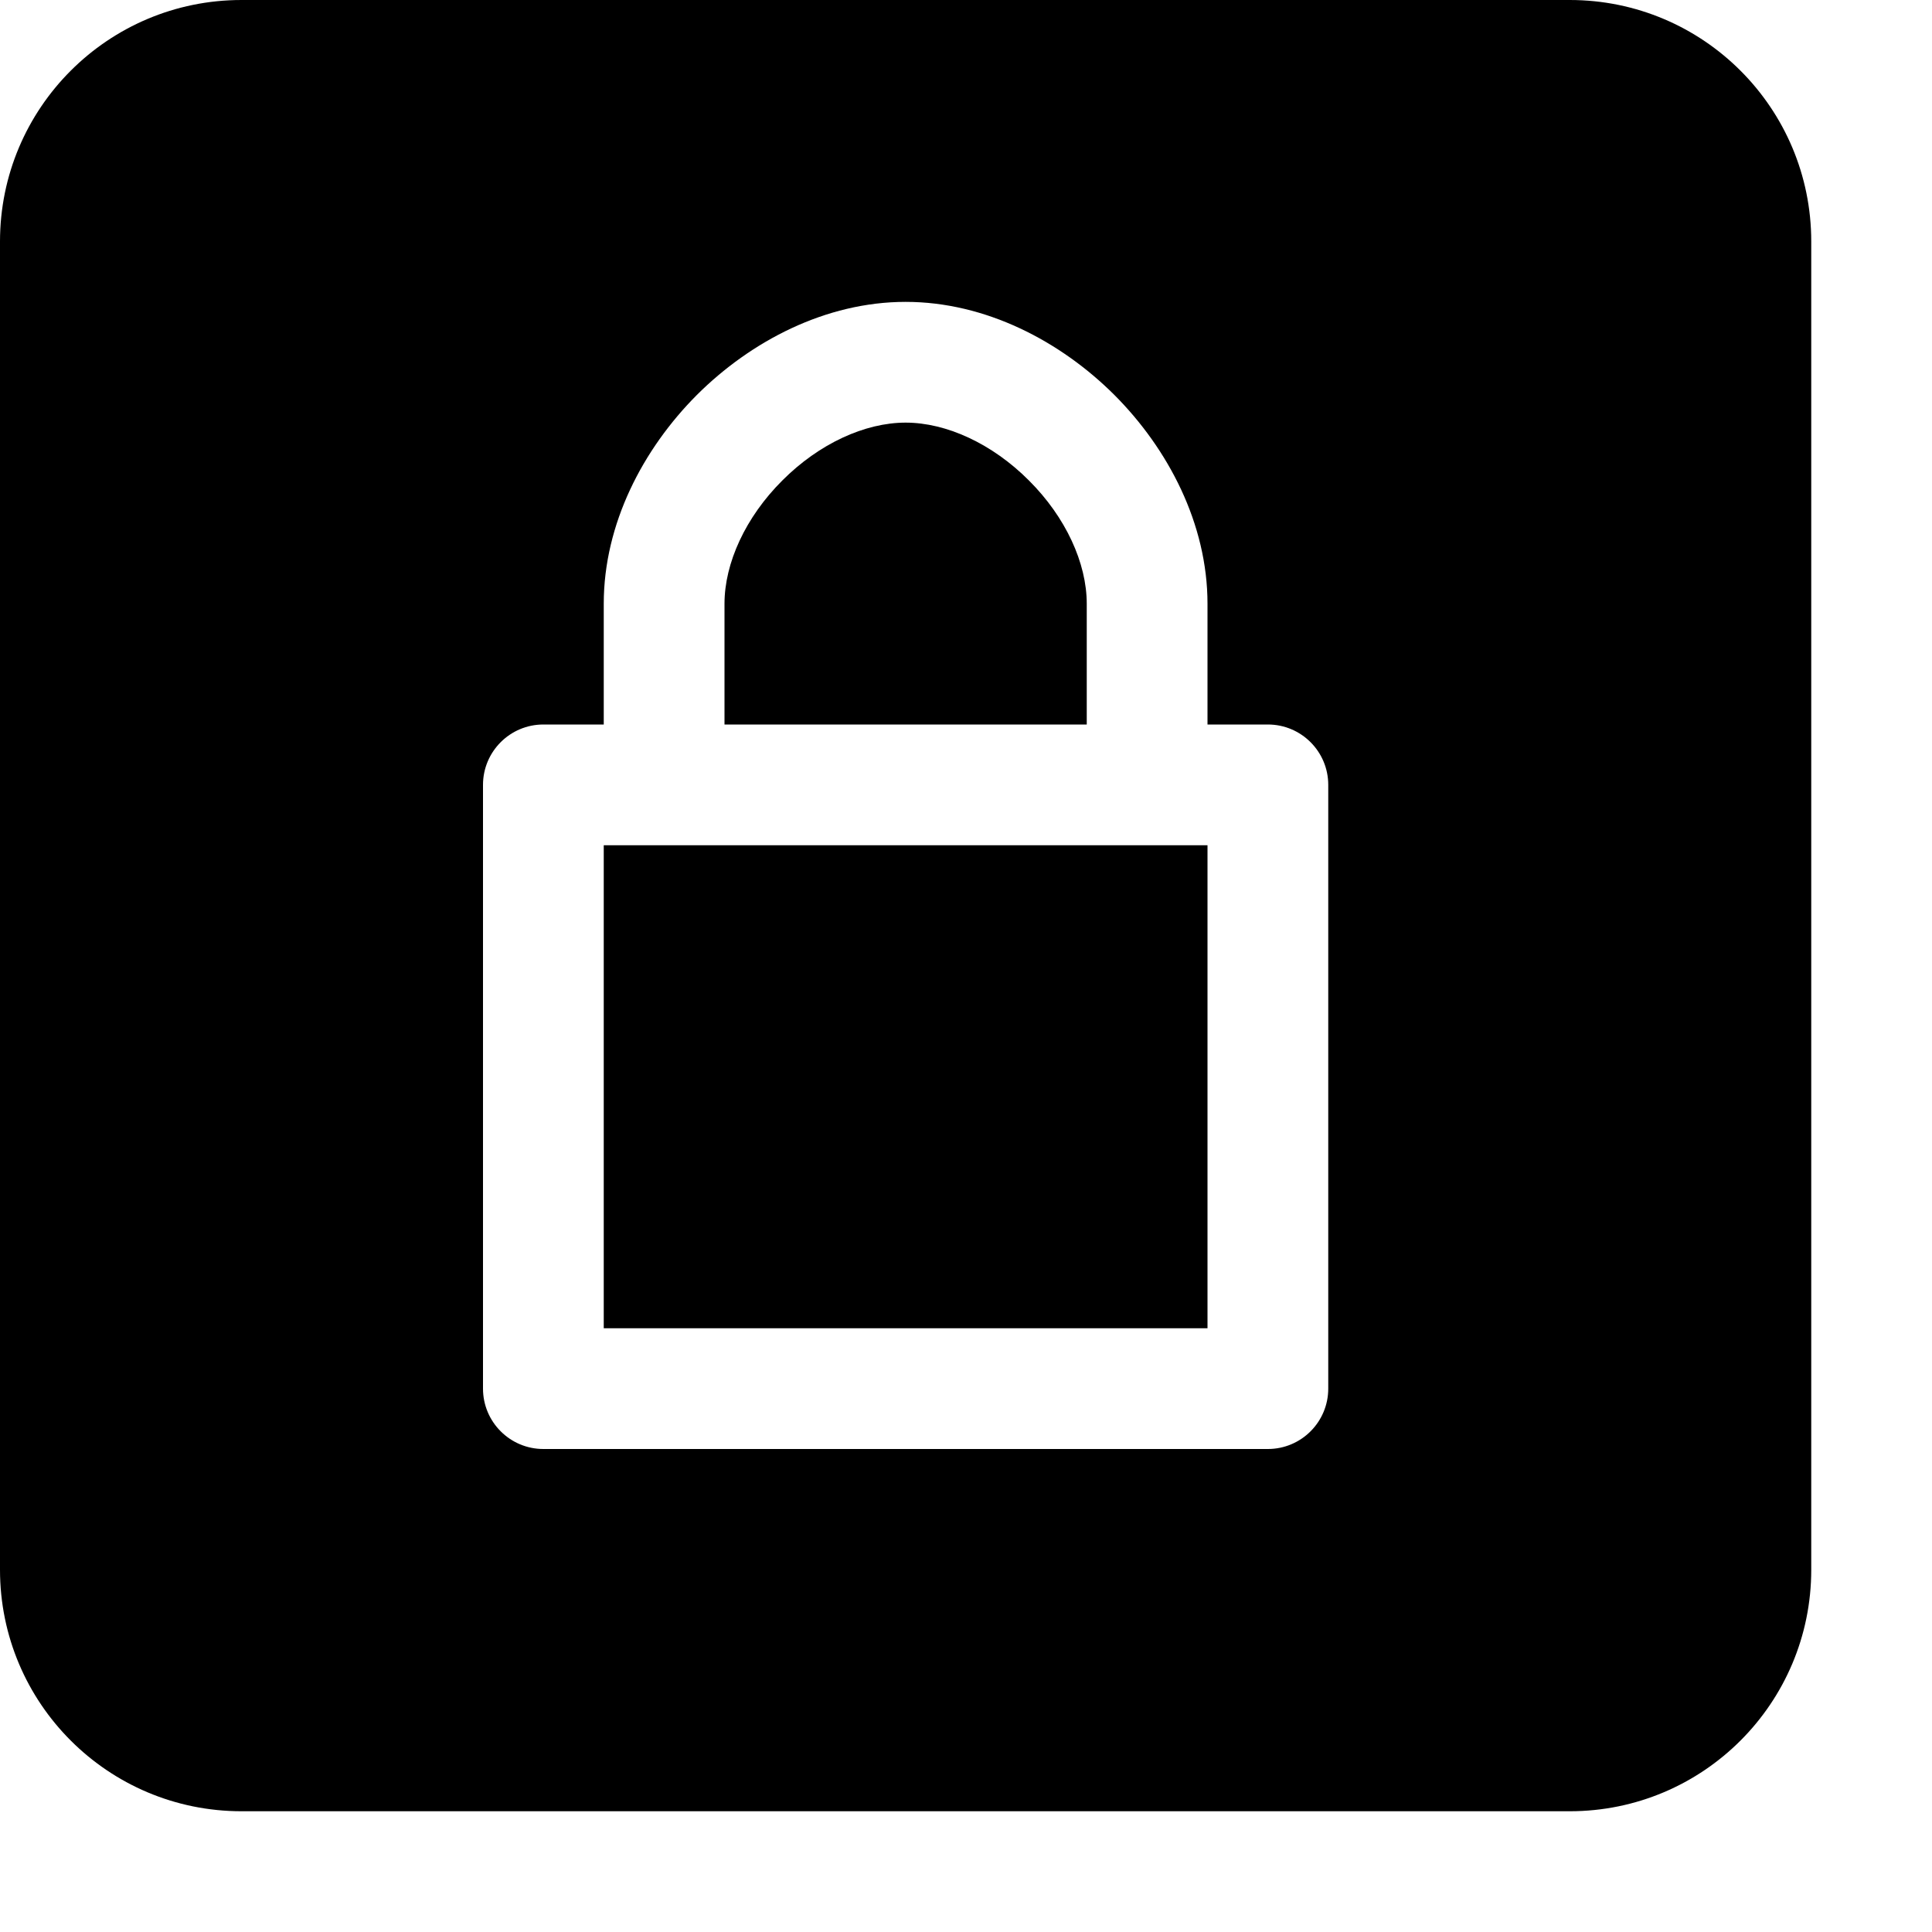
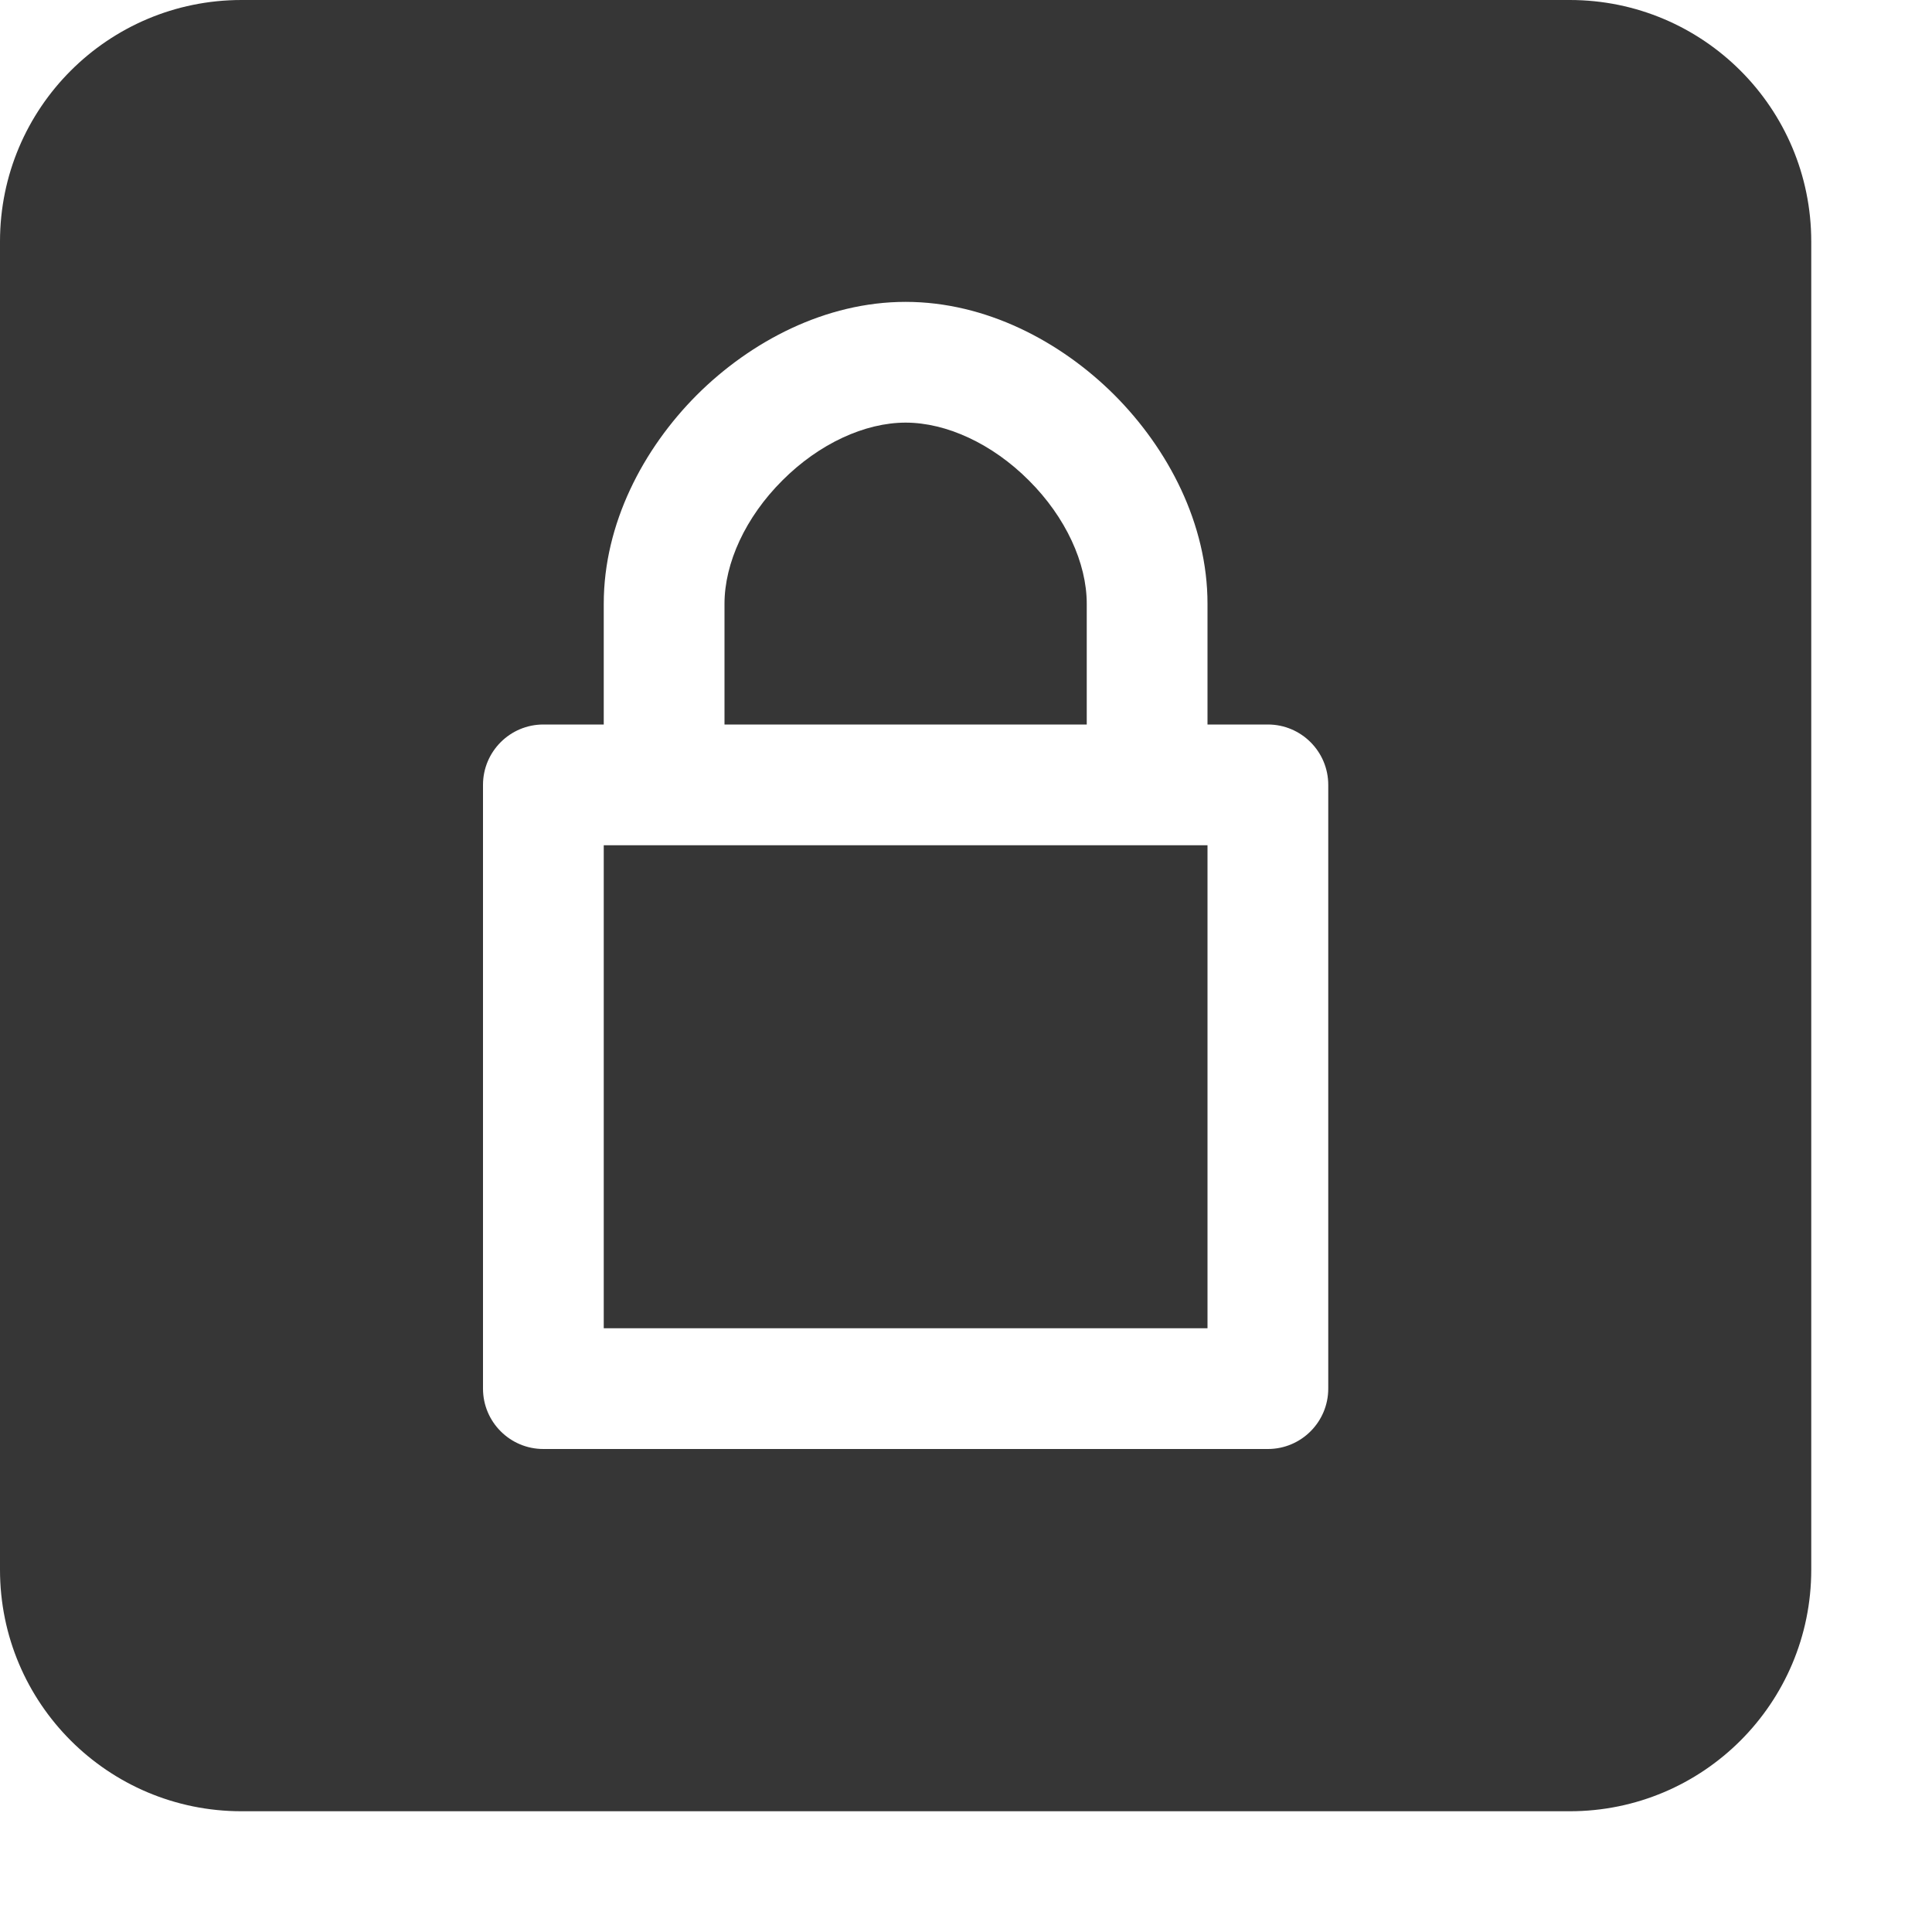
<svg xmlns="http://www.w3.org/2000/svg" width="16" height="16" viewBox="0 0 16 16" fill="none">
  <g id="emblem-locked-symbolic">
    <g id="Subtract">
-       <path d="M10 7V11H5V7H10Z" fill="black" />
-       <path d="M7.5 3.5C7.837 3.5 8.217 3.674 8.521 3.979C8.826 4.283 9 4.663 9 5V6H6V5C6 4.663 6.174 4.283 6.479 3.979C6.783 3.674 7.163 3.5 7.5 3.5Z" fill="black" />
-       <path fill-rule="evenodd" clip-rule="evenodd" d="M13 0C14.105 0 15 0.895 15 2V13C15 14.105 14.105 15 13 15H2C0.895 15 5.63733e-08 14.105 0 13V2C0 0.895 0.895 5.63724e-08 2 0H13ZM7.5 2.5C6.837 2.5 6.217 2.826 5.771 3.271C5.326 3.717 5 4.337 5 5V6H4.5C4.224 6 4 6.224 4 6.5V11.5C4 11.776 4.224 12 4.5 12H10.5C10.776 12 11 11.776 11 11.5V6.5C11 6.224 10.776 6 10.5 6H10V5C10 4.337 9.674 3.717 9.229 3.271C8.783 2.826 8.163 2.5 7.5 2.5Z" fill="black" />
+       <path d="M10 7V11H5V7H10Z" fill="#363636" />
+       <path d="M7.5 3.5C7.837 3.5 8.217 3.674 8.521 3.979C8.826 4.283 9 4.663 9 5V6H6V5C6 4.663 6.174 4.283 6.479 3.979C6.783 3.674 7.163 3.5 7.5 3.5Z" fill="#363636" />
+       <path fill-rule="evenodd" clip-rule="evenodd" d="M13 0C14.105 0 15 0.895 15 2V13C15 14.105 14.105 15 13 15H2C0.895 15 5.63733e-08 14.105 0 13V2C0 0.895 0.895 5.63724e-08 2 0H13ZM7.5 2.5C6.837 2.5 6.217 2.826 5.771 3.271C5.326 3.717 5 4.337 5 5V6H4.5C4.224 6 4 6.224 4 6.5V11.5C4 11.776 4.224 12 4.5 12H10.5C10.776 12 11 11.776 11 11.5V6.5C11 6.224 10.776 6 10.5 6H10V5C10 4.337 9.674 3.717 9.229 3.271C8.783 2.826 8.163 2.5 7.5 2.5Z" fill="#363636" />
    </g>
  </g>
</svg>
